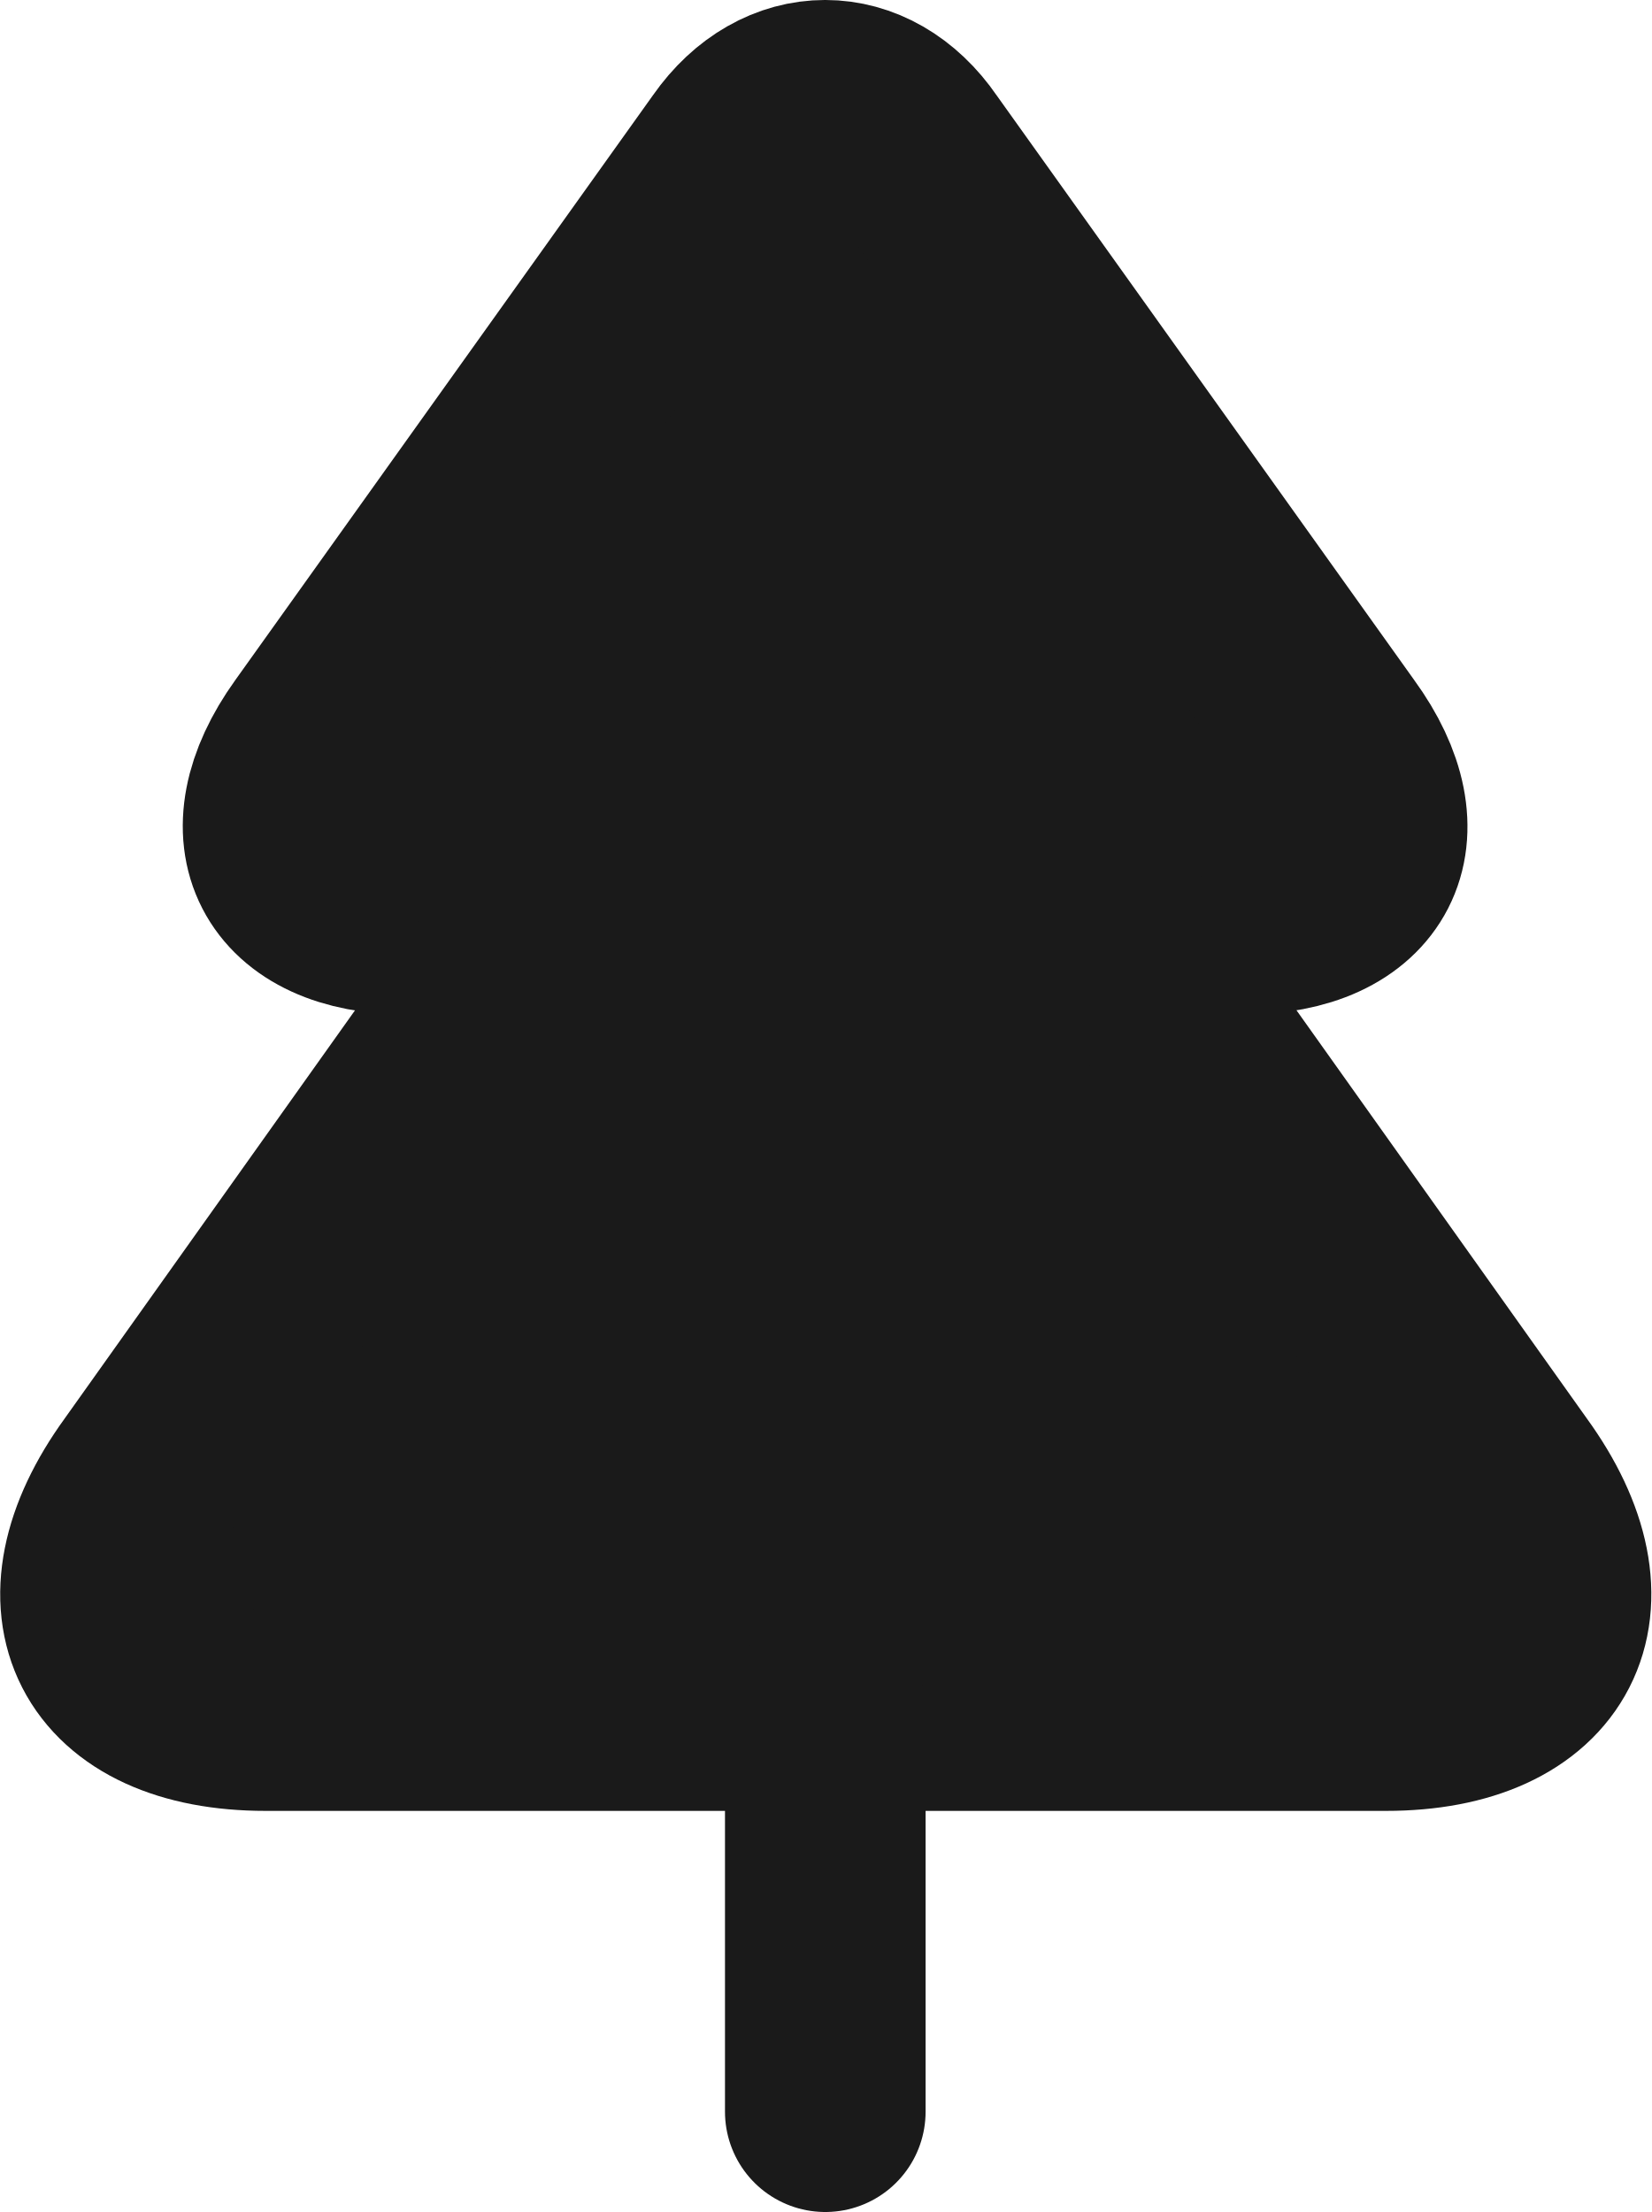
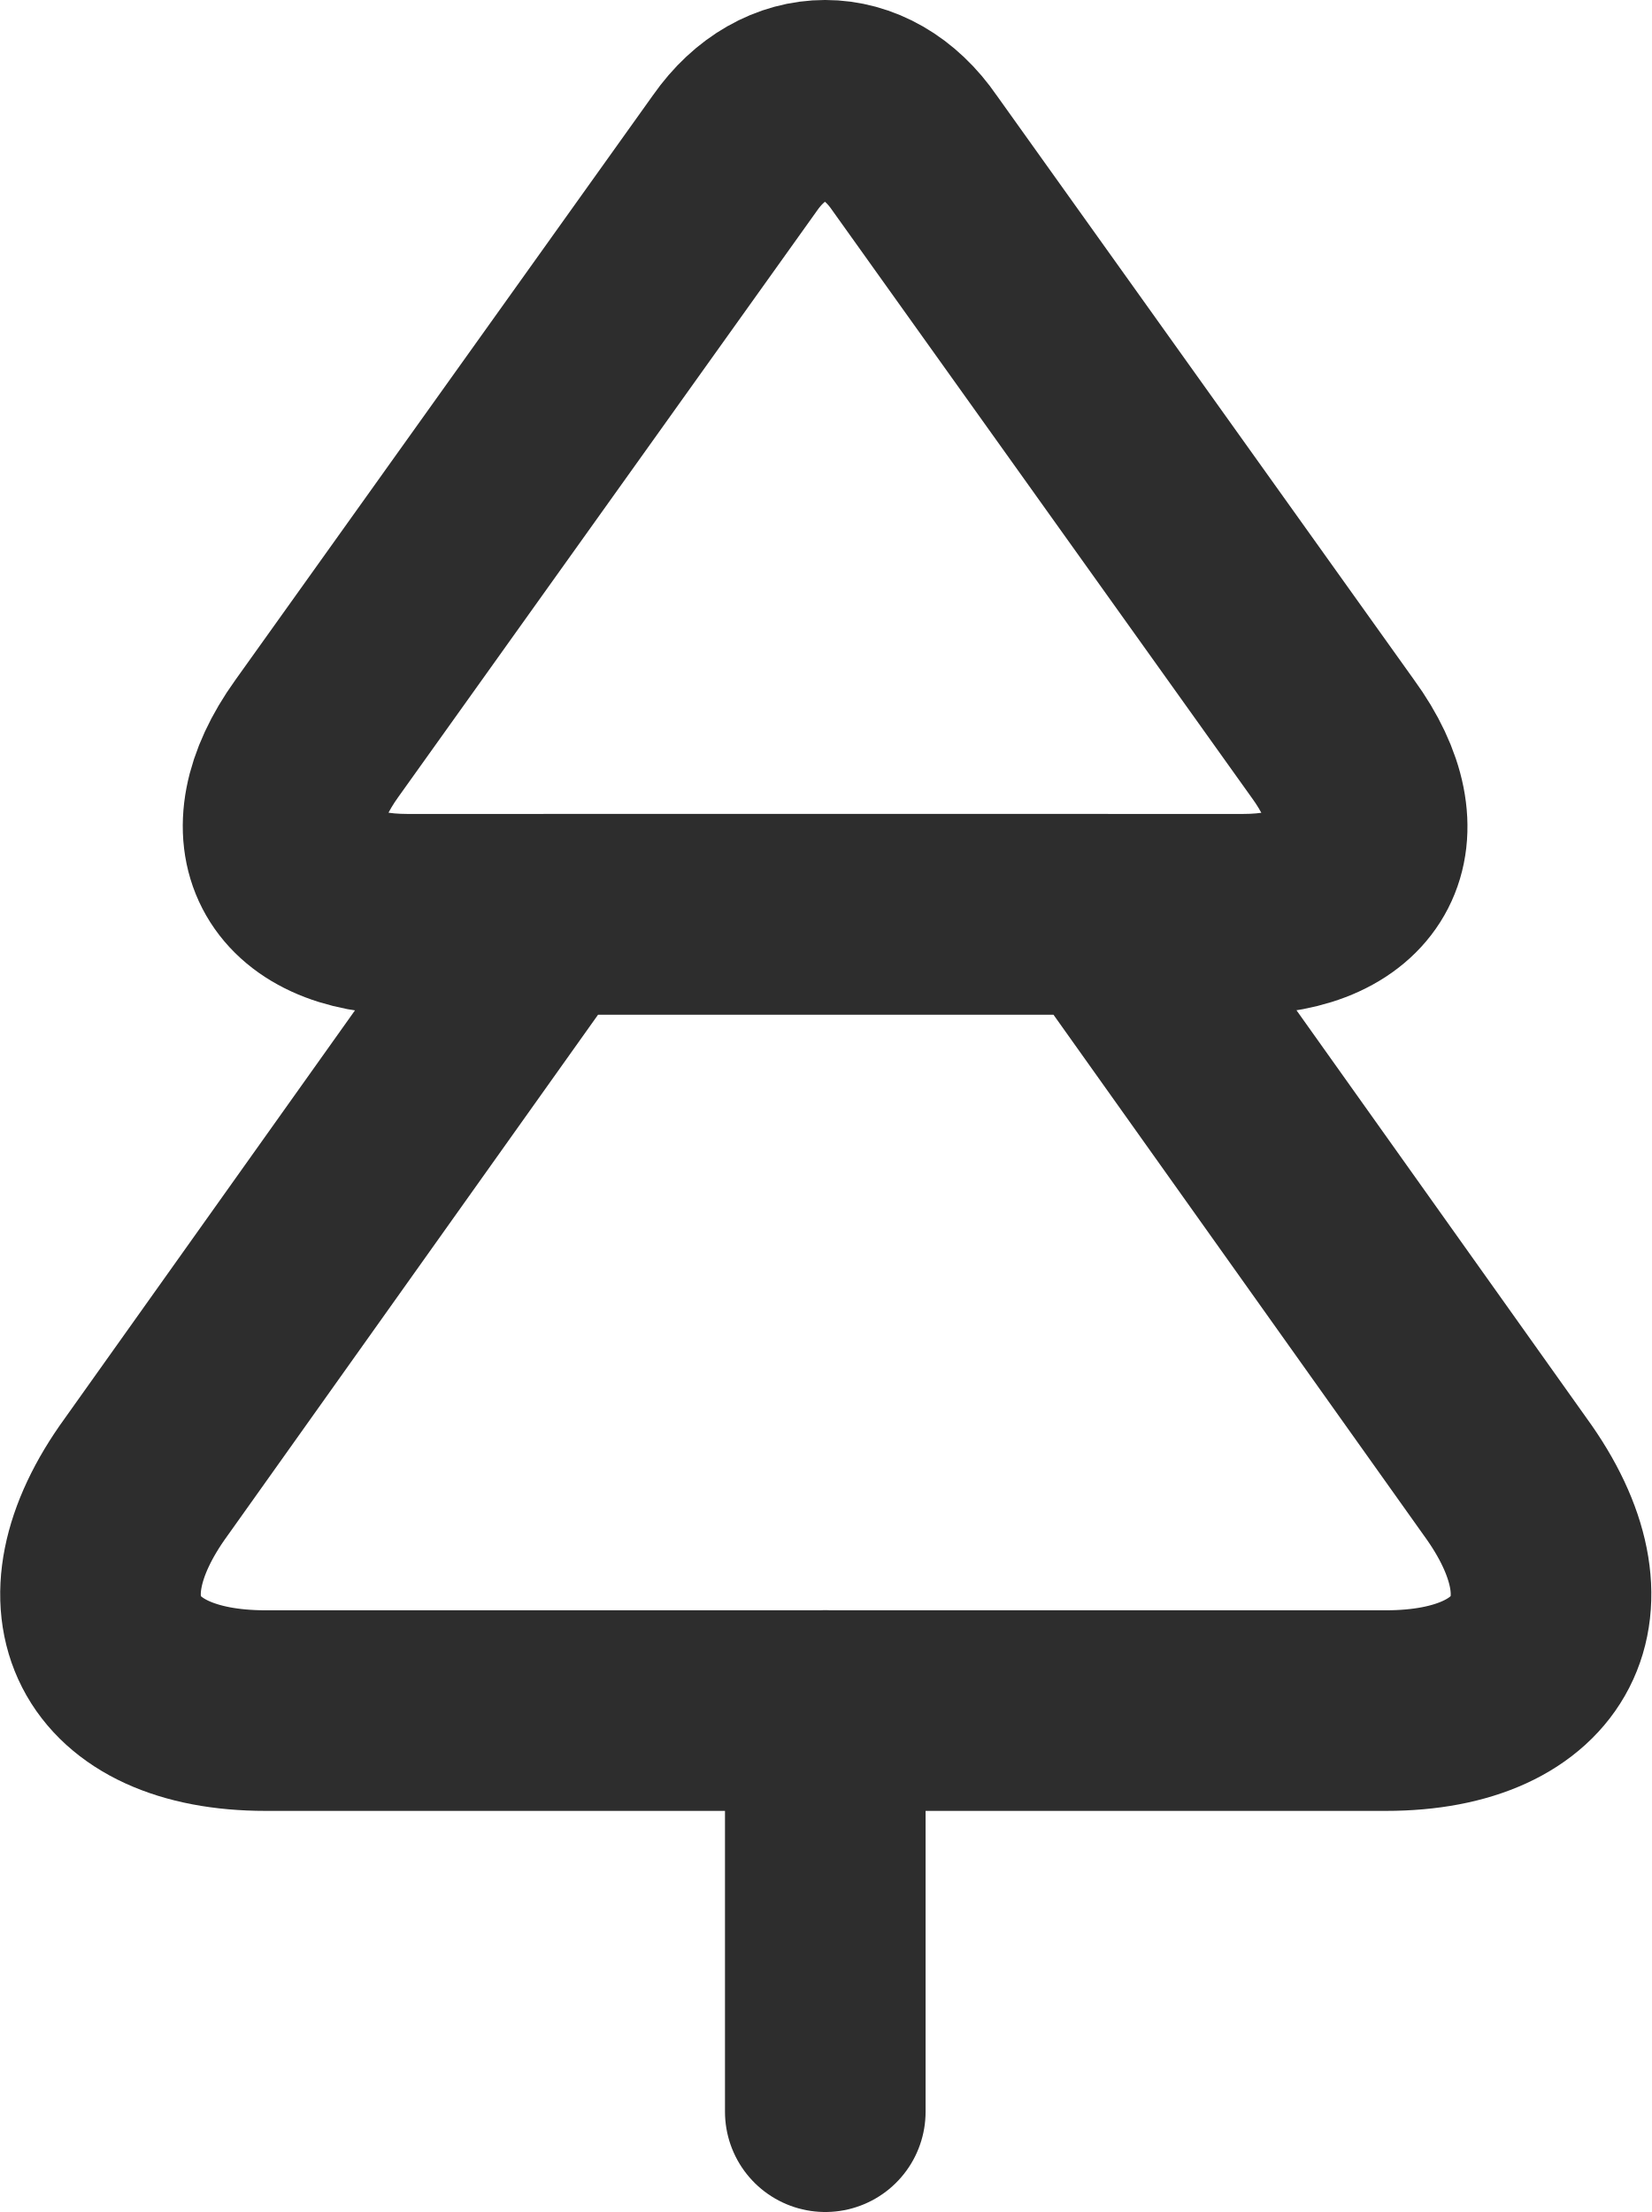
- <svg xmlns="http://www.w3.org/2000/svg" preserveAspectRatio="none" width="100%" height="100%" overflow="visible" style="display: block;" viewBox="0 0 20.582 27.568" fill="#1a1a1a">
+ <svg xmlns="http://www.w3.org/2000/svg" preserveAspectRatio="none" width="100%" height="100%" overflow="visible" style="display: block;" viewBox="0 0 20.582 27.568" fill="none">
  <g id="Group">
-     <path id="Vector" d="M15.497 11.394H5.072C3.597 11.394 3.085 10.406 3.947 9.206L9.16 1.906C9.772 1.031 10.797 1.031 11.397 1.906L16.61 9.206C17.485 10.406 16.972 11.394 15.497 11.394Z" stroke="#1a1a1a" stroke-width="2.5" stroke-linecap="round" stroke-linejoin="round" />
-     <path id="Vector_2" d="M17.272 21.319H3.31C1.335 21.319 0.66 20.006 1.822 18.407L6.81 11.394H13.772L18.76 18.407C19.922 20.006 19.247 21.319 17.272 21.319Z" stroke="#1a1a1a" stroke-width="2.5" stroke-linecap="round" stroke-linejoin="round" />
-     <path id="Vector_3" d="M10.285 26.318V21.318" stroke="#1a1a1a" stroke-width="2.5" stroke-linecap="round" stroke-linejoin="round" />
+     <path id="Vector" d="M15.497 11.394H5.072C3.597 11.394 3.085 10.406 3.947 9.206L9.16 1.906C9.772 1.031 10.797 1.031 11.397 1.906L16.61 9.206C17.485 10.406 16.972 11.394 15.497 11.394Z" stroke="#2d2d2d" stroke-width="2.5" stroke-linecap="round" stroke-linejoin="round" />
+     <path id="Vector_2" d="M17.272 21.319H3.31C1.335 21.319 0.66 20.006 1.822 18.407L6.81 11.394H13.772L18.76 18.407C19.922 20.006 19.247 21.319 17.272 21.319Z" stroke="#2d2d2d" stroke-width="2.5" stroke-linecap="round" stroke-linejoin="round" />
+     <path id="Vector_3" d="M10.285 26.318V21.318" stroke="#2d2d2d" stroke-width="2.5" stroke-linecap="round" stroke-linejoin="round" />
  </g>
</svg>
